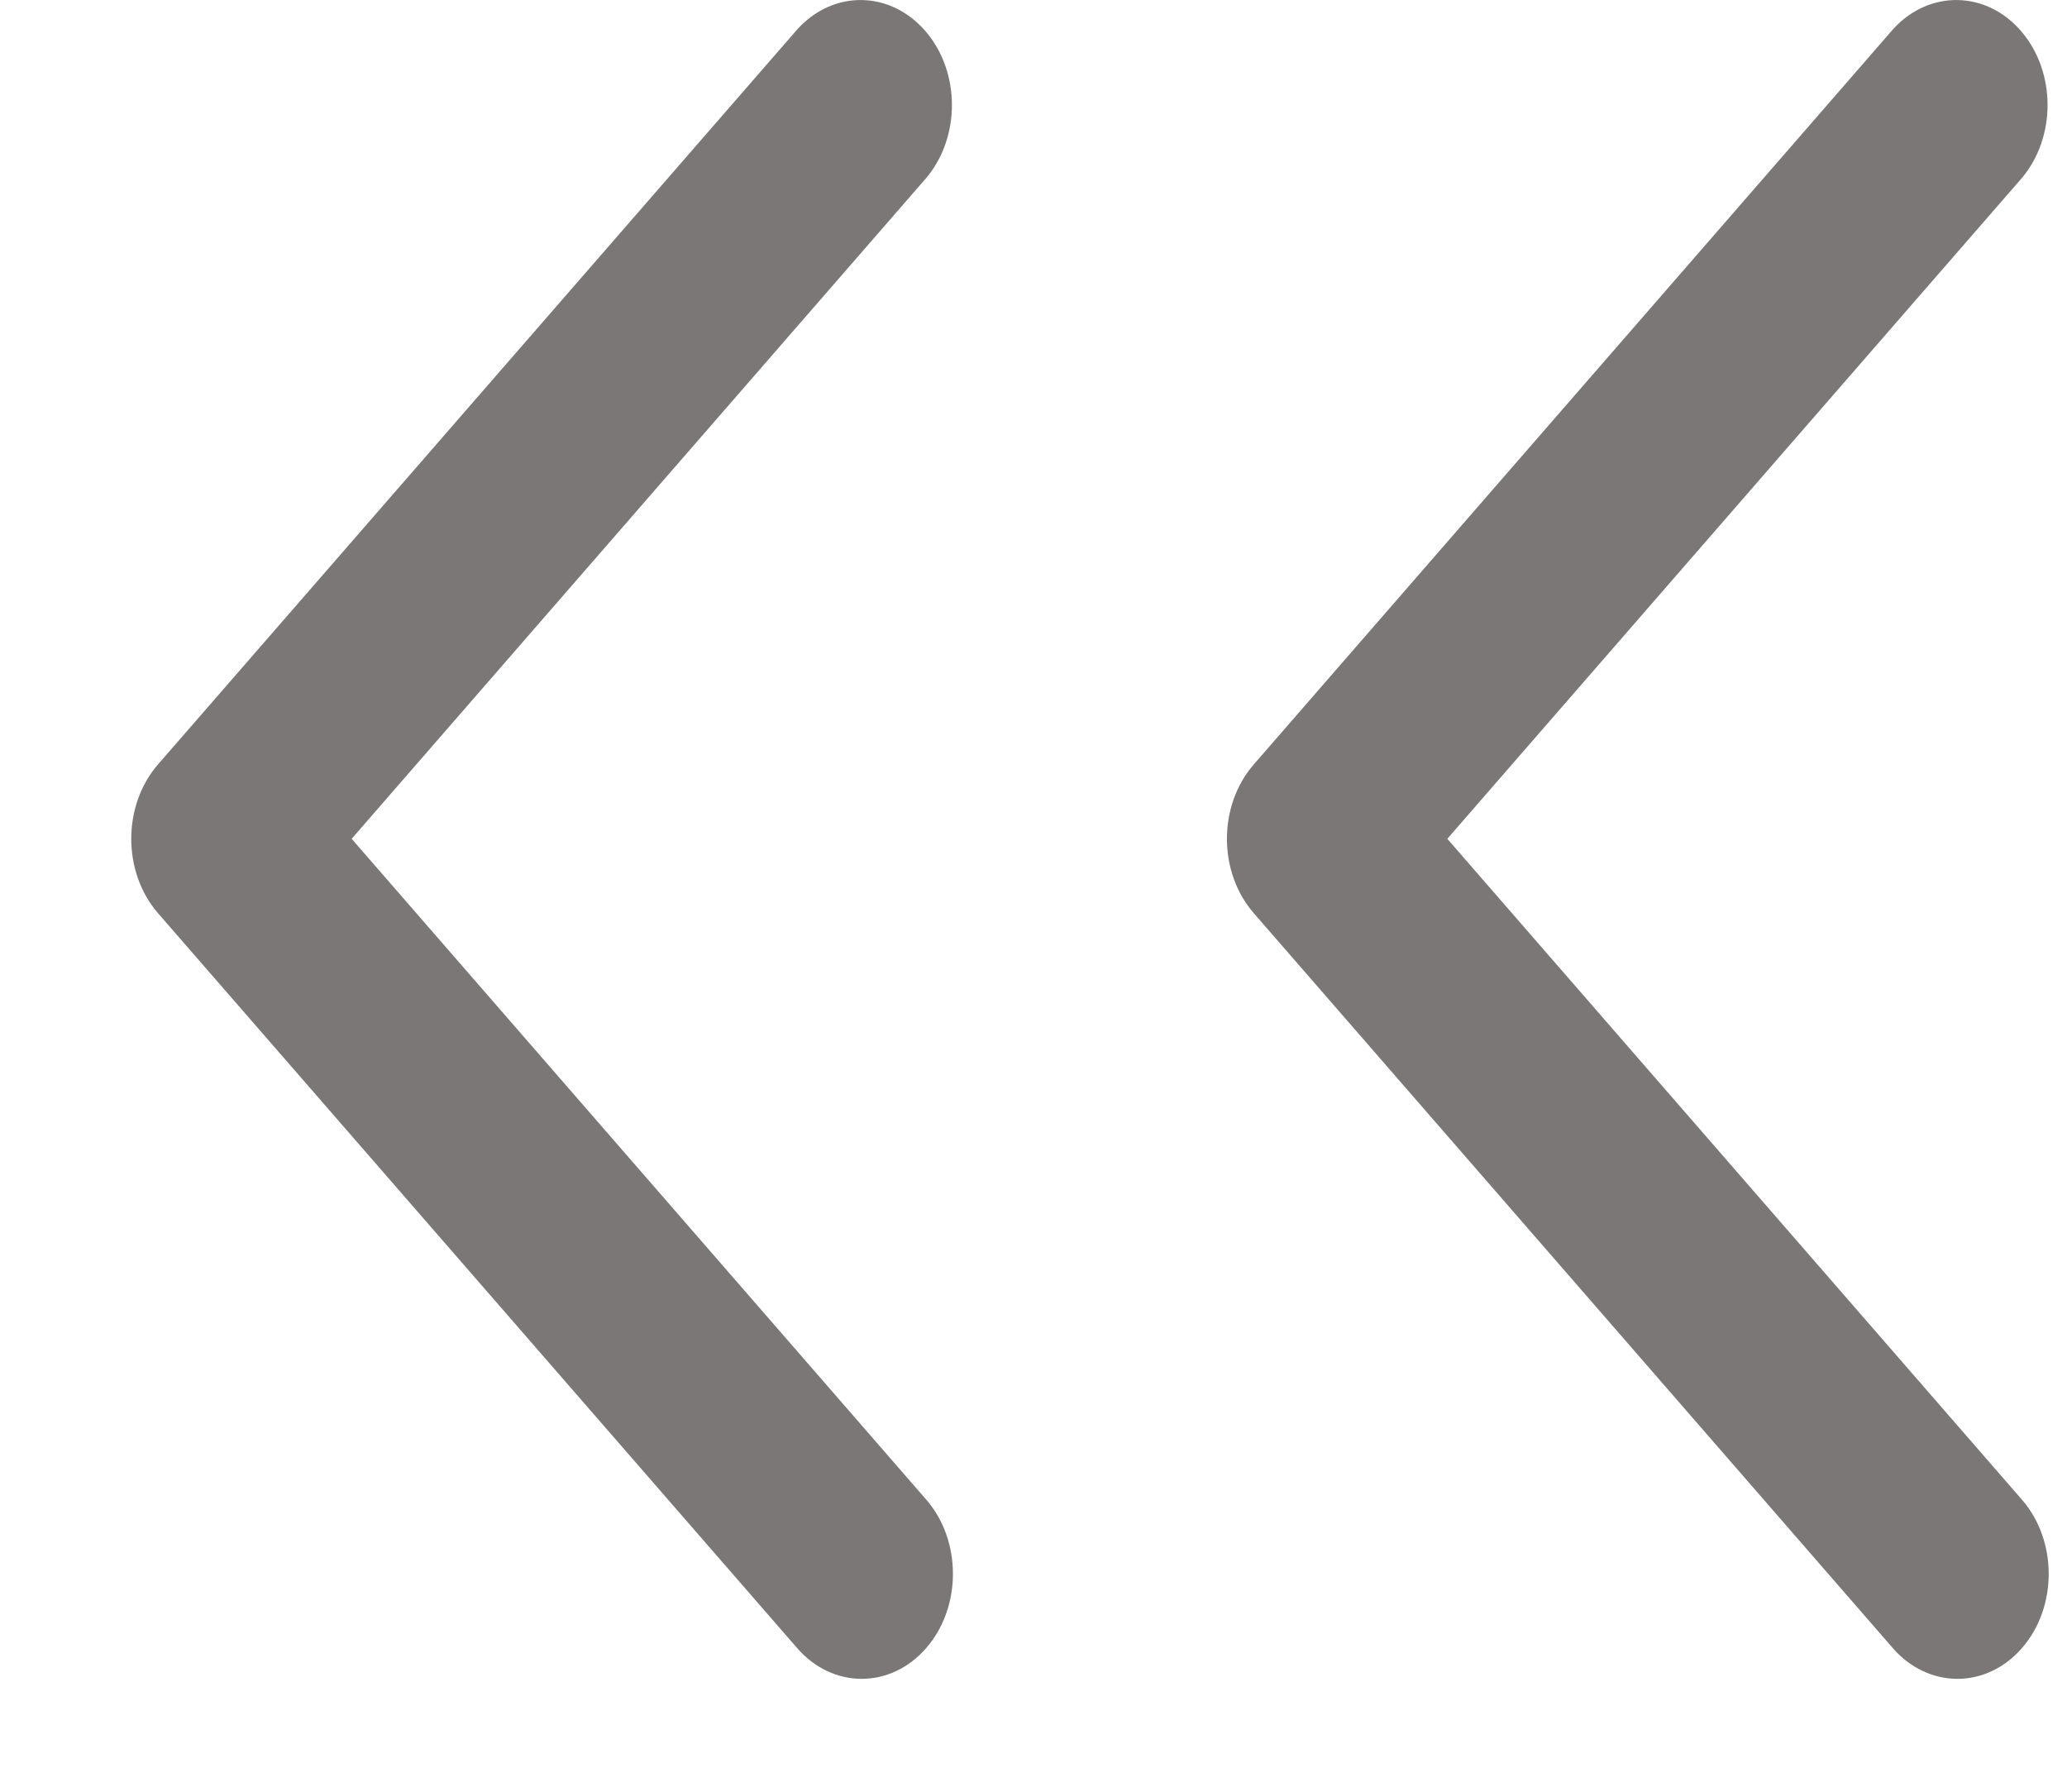
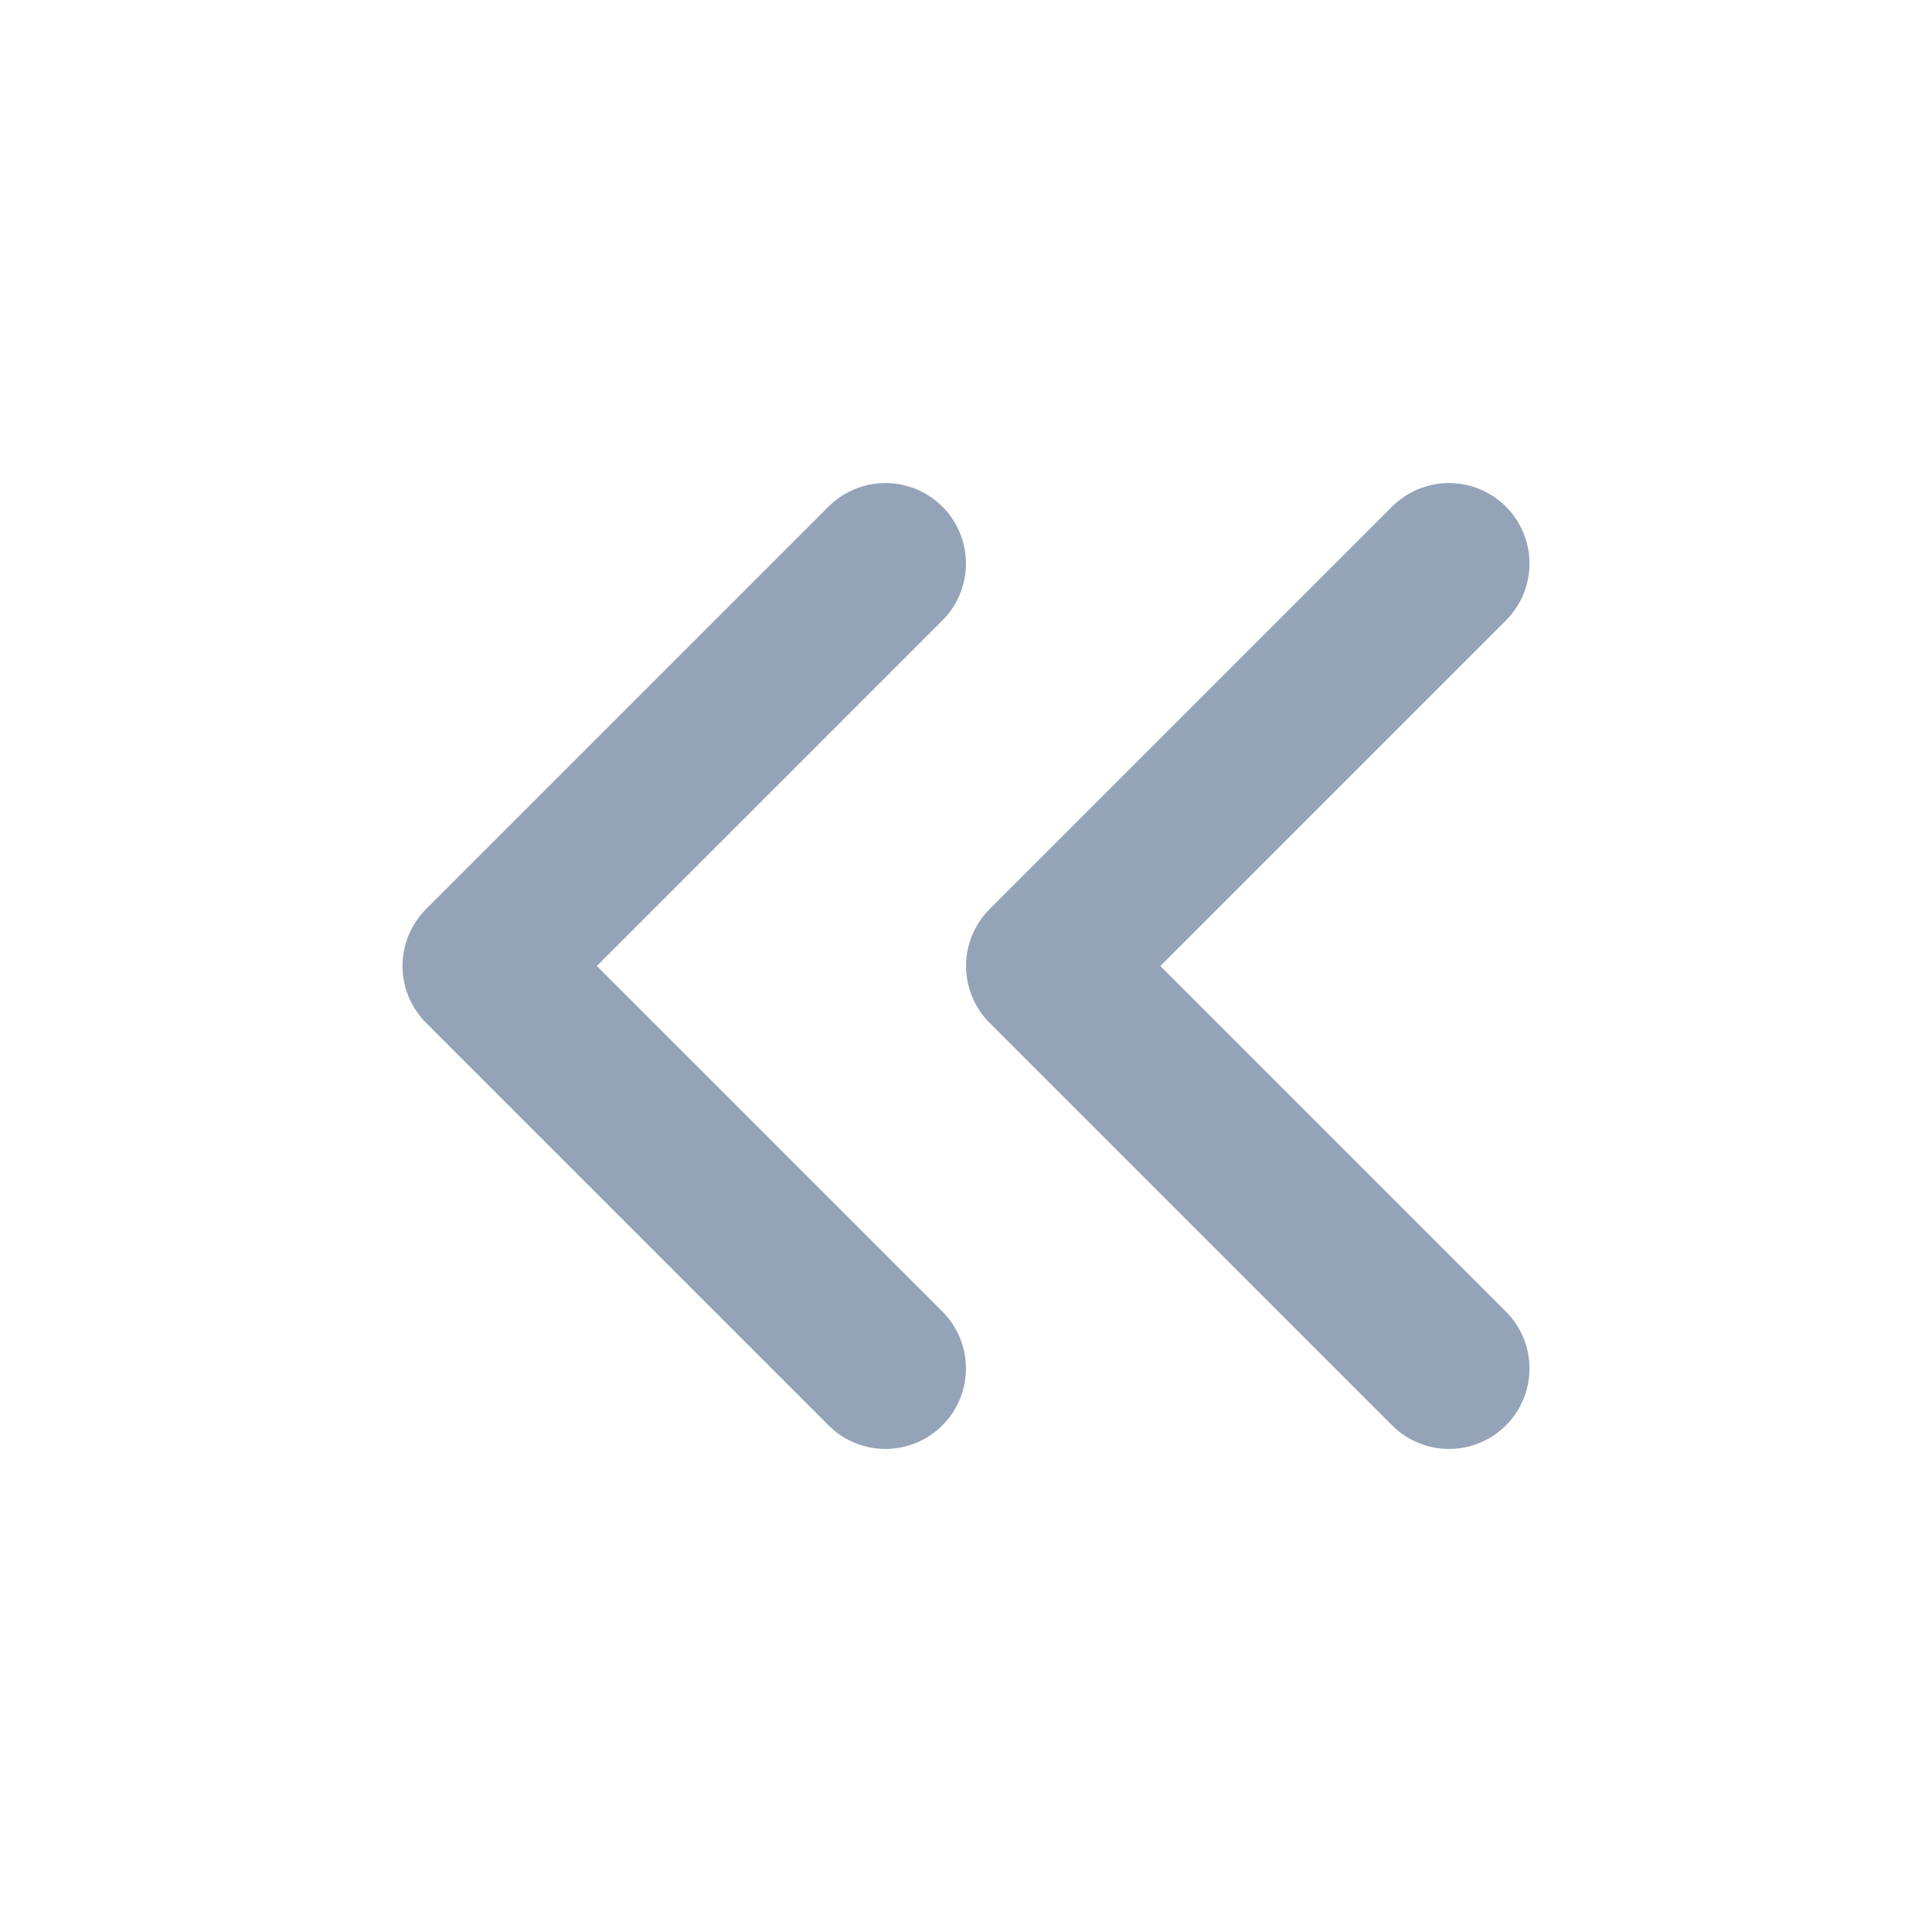
- <svg xmlns="http://www.w3.org/2000/svg" width="15" height="13" viewBox="0 0 15 13" fill="none">
-   <path d="M2.552 6.086L6.722 1.291C6.97 0.996 6.97 0.528 6.722 0.233C6.467 -0.07 6.048 -0.078 5.785 0.214L1.146 5.547C1.146 5.547 1.146 5.547 1.146 5.547C0.888 5.845 0.888 6.327 1.146 6.625L5.785 11.958C5.909 12.101 6.077 12.181 6.253 12.181C6.429 12.181 6.597 12.101 6.721 11.958C6.98 11.661 6.98 11.178 6.722 10.881L2.552 6.086ZM14.673 10.881L10.503 6.086L14.673 1.291C14.921 0.996 14.921 0.528 14.673 0.233C14.419 -0.07 13.999 -0.078 13.736 0.214L9.098 5.547C9.098 5.547 9.098 5.547 9.098 5.547C8.839 5.845 8.839 6.327 9.098 6.625L13.736 11.958C13.86 12.101 14.029 12.181 14.205 12.181C14.38 12.181 14.549 12.101 14.673 11.958C14.932 11.661 14.932 11.178 14.673 10.881Z" fill="#7C7777" />
+ <svg xmlns="http://www.w3.org/2000/svg" width="16" height="16" viewBox="0 0 16 16" fill="none">
+   <path d="M7.333 11.333L4 8L7.333 4.667" stroke="#94A3B8" stroke-width="1.333" stroke-linecap="round" stroke-linejoin="round" />
+   <path d="M12 11.333L8.667 8L12 4.667" stroke="#94A3B8" stroke-width="1.333" stroke-linecap="round" stroke-linejoin="round" />
</svg>
